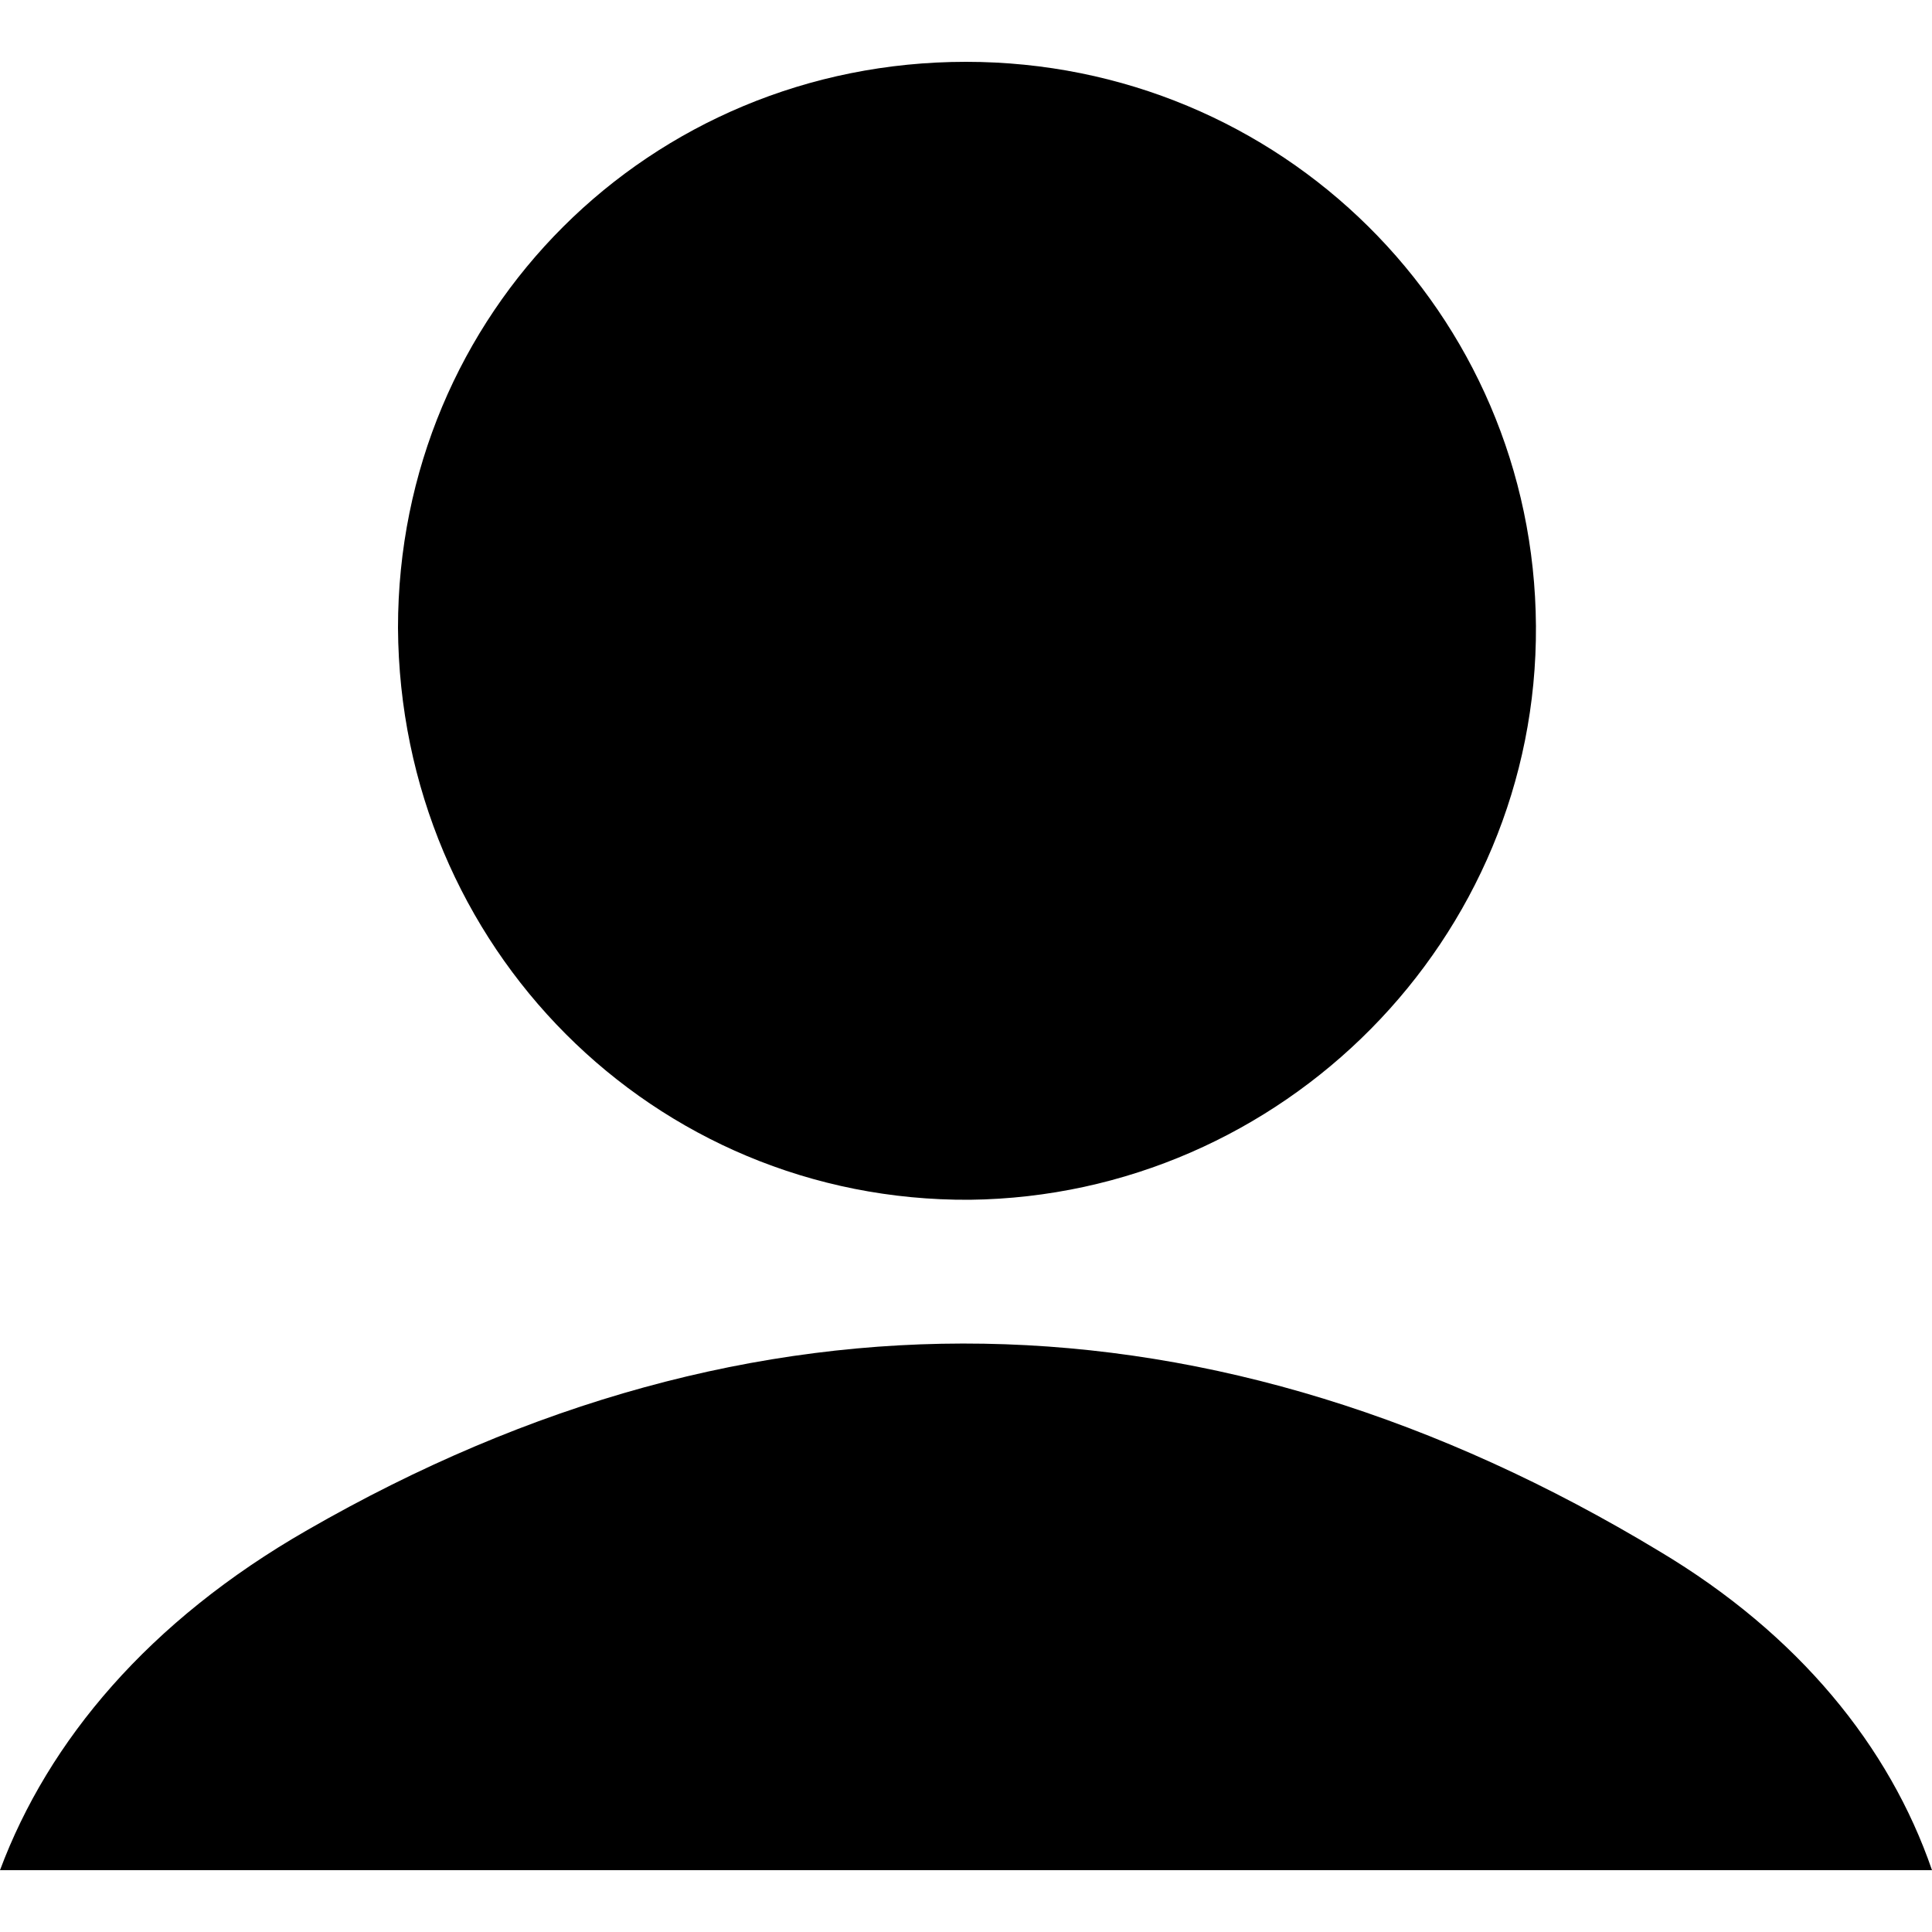
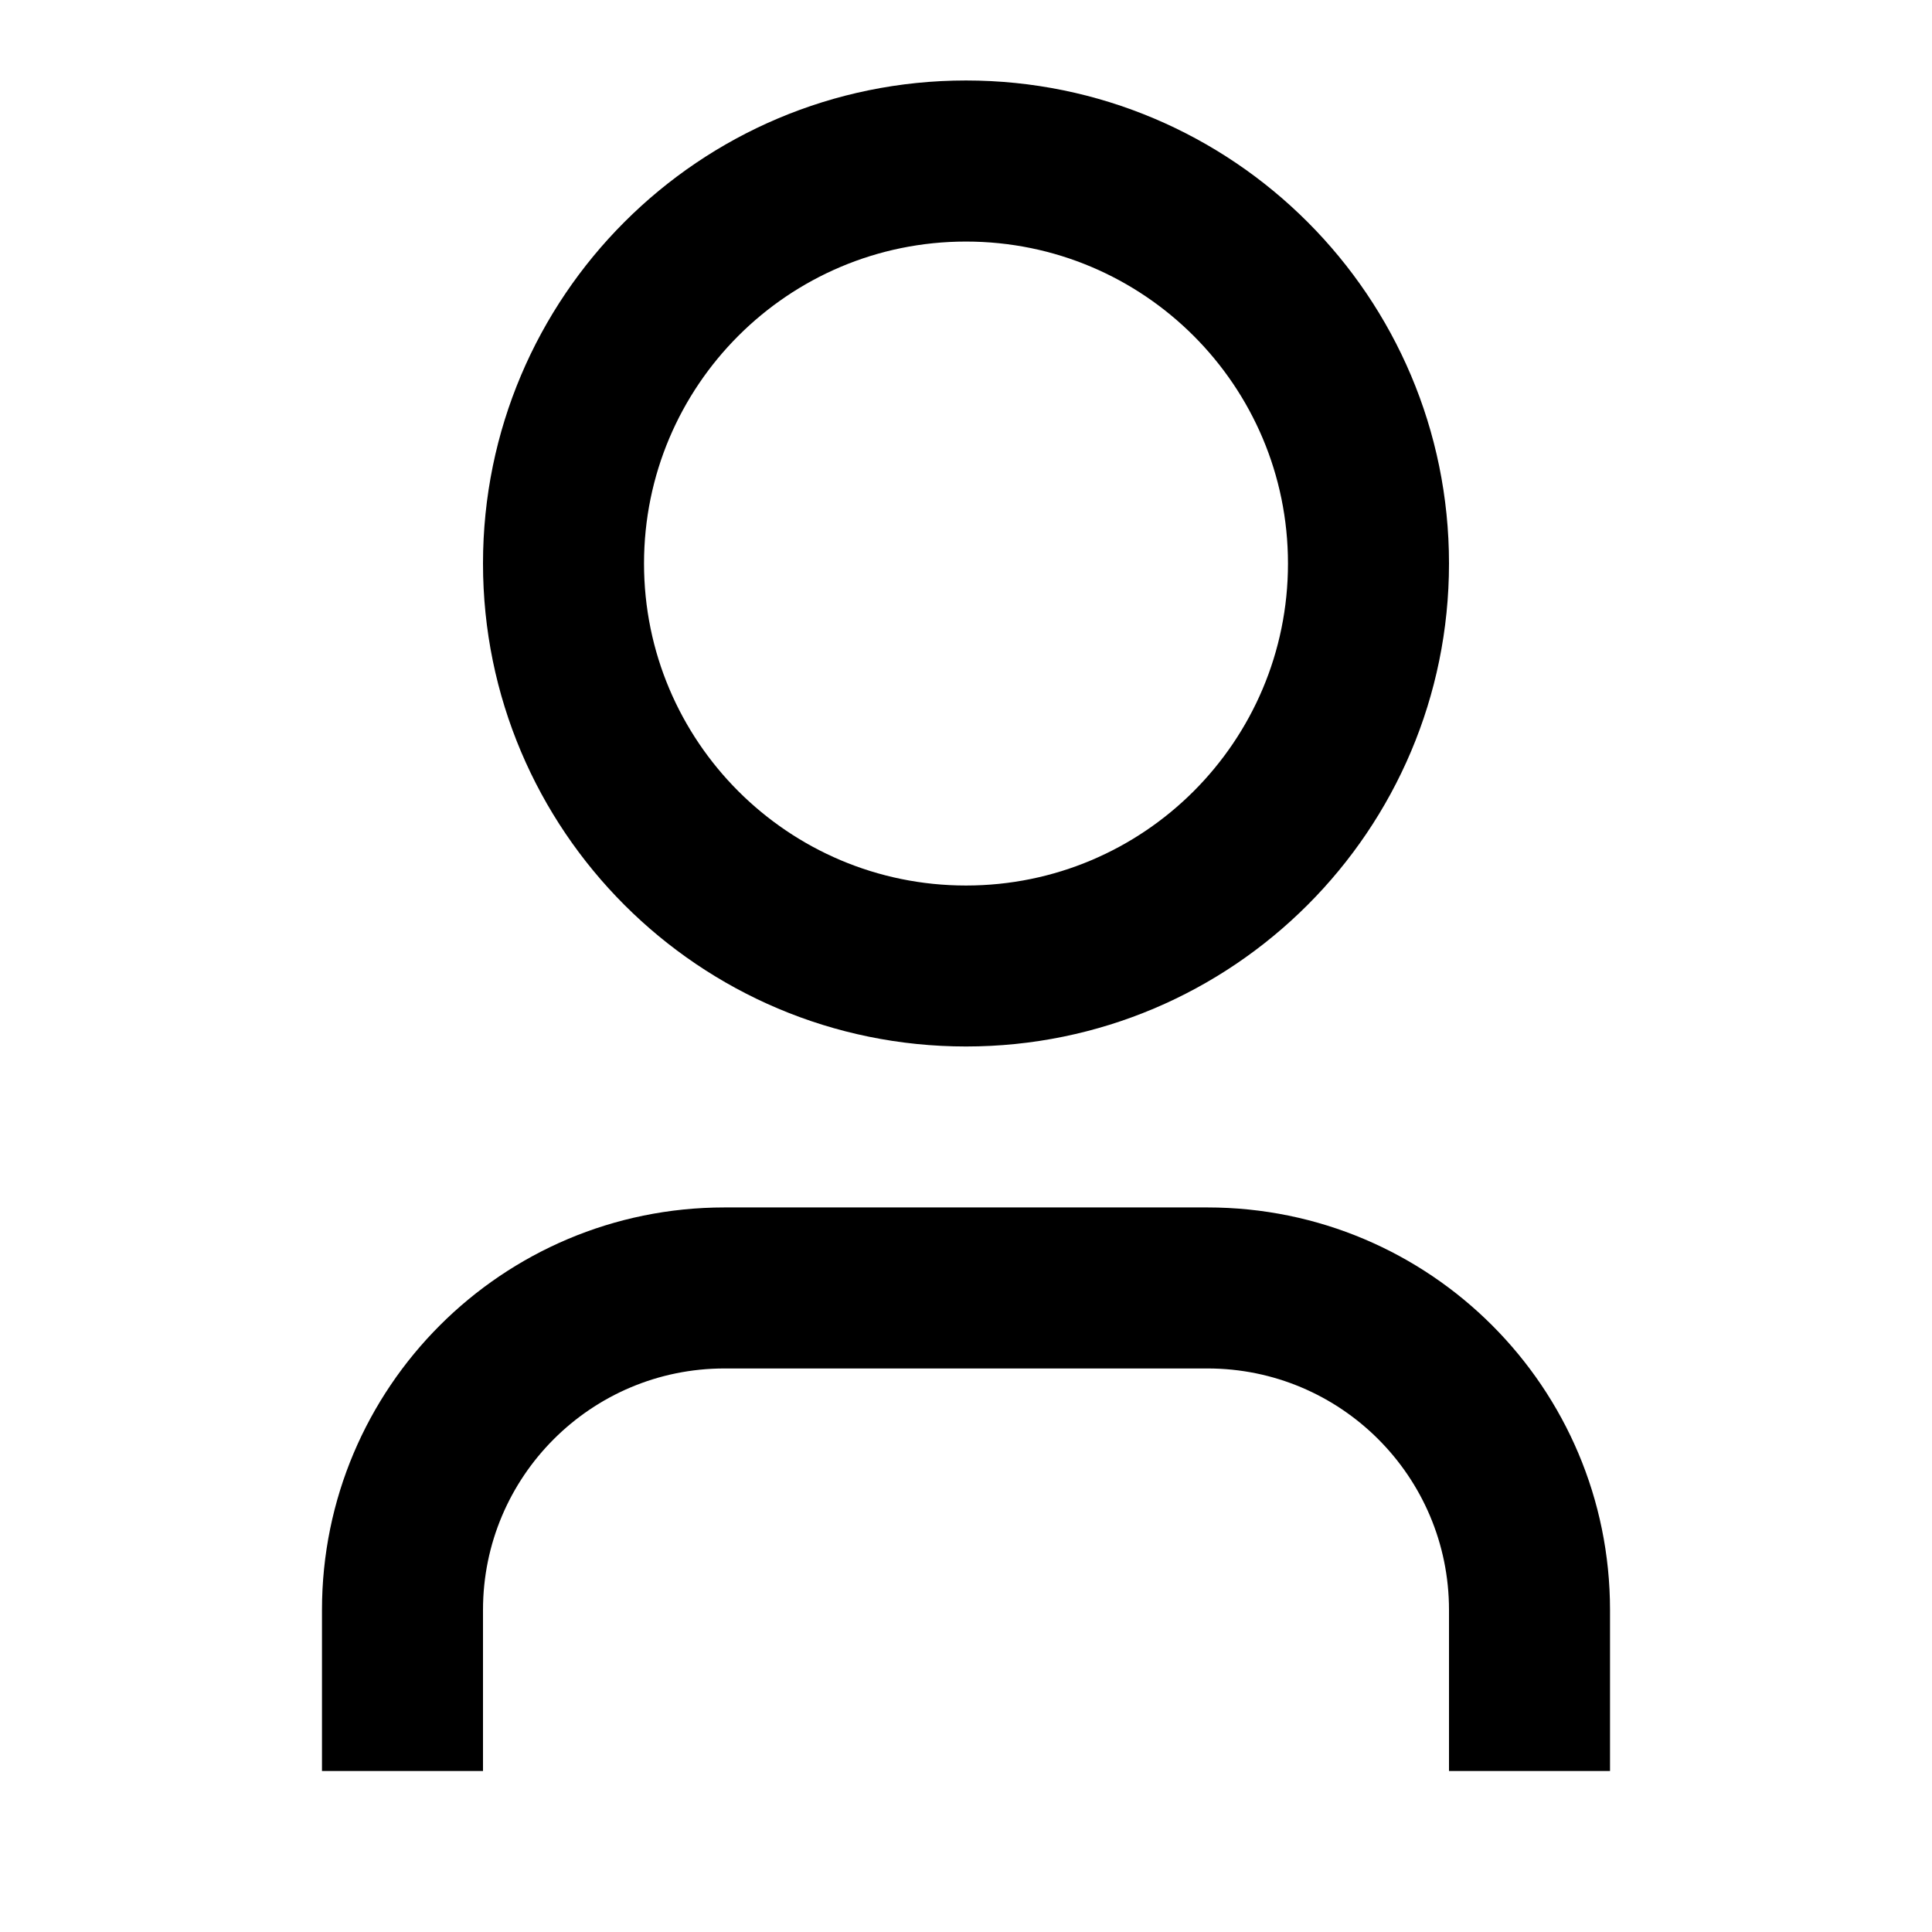
- <svg xmlns="http://www.w3.org/2000/svg" viewBox="0 0 32 32" width="42" height="42" style="border-color: rgba(187,187,187,1);border-width: 0px;border-style: solid" filter="none">
+ <svg xmlns="http://www.w3.org/2000/svg" viewBox="0 0 32 32" width="42" height="42" style="" filter="none">
  <g>
-     <path d="M27.488 25.696c-7.36-4.448-15.008-4.608-22.4-0.352-2.624 1.504-4.288 3.488-5.088 5.632h32c-0.704-2.048-2.208-3.904-4.512-5.28zM16 1.024c5.216 0 9.408 4.16 9.44 9.344s-4.192 9.44-9.376 9.504c-5.248 0.032-9.44-4.192-9.472-9.472 0-5.216 4.16-9.376 9.408-9.376z" />
+     <path d="M26.667 29.333h-2.667v-2.667c0-2.209-1.791-4-4-4v0h-8c-2.209 0-4 1.791-4 4v0 2.667h-2.667v-2.667c0-3.682 2.985-6.667 6.667-6.667v0h8c3.682 0 6.667 2.985 6.667 6.667v0 2.667zM16 17.333c-4.418 0-8-3.582-8-8s3.582-8 8-8v0c4.418 0 8 3.582 8 8s-3.582 8-8 8v0zM16 14.667c2.946 0 5.333-2.388 5.333-5.333s-2.388-5.333-5.333-5.333v0c-2.946 0-5.333 2.388-5.333 5.333s2.388 5.333 5.333 5.333v0z" />
  </g>
</svg>
